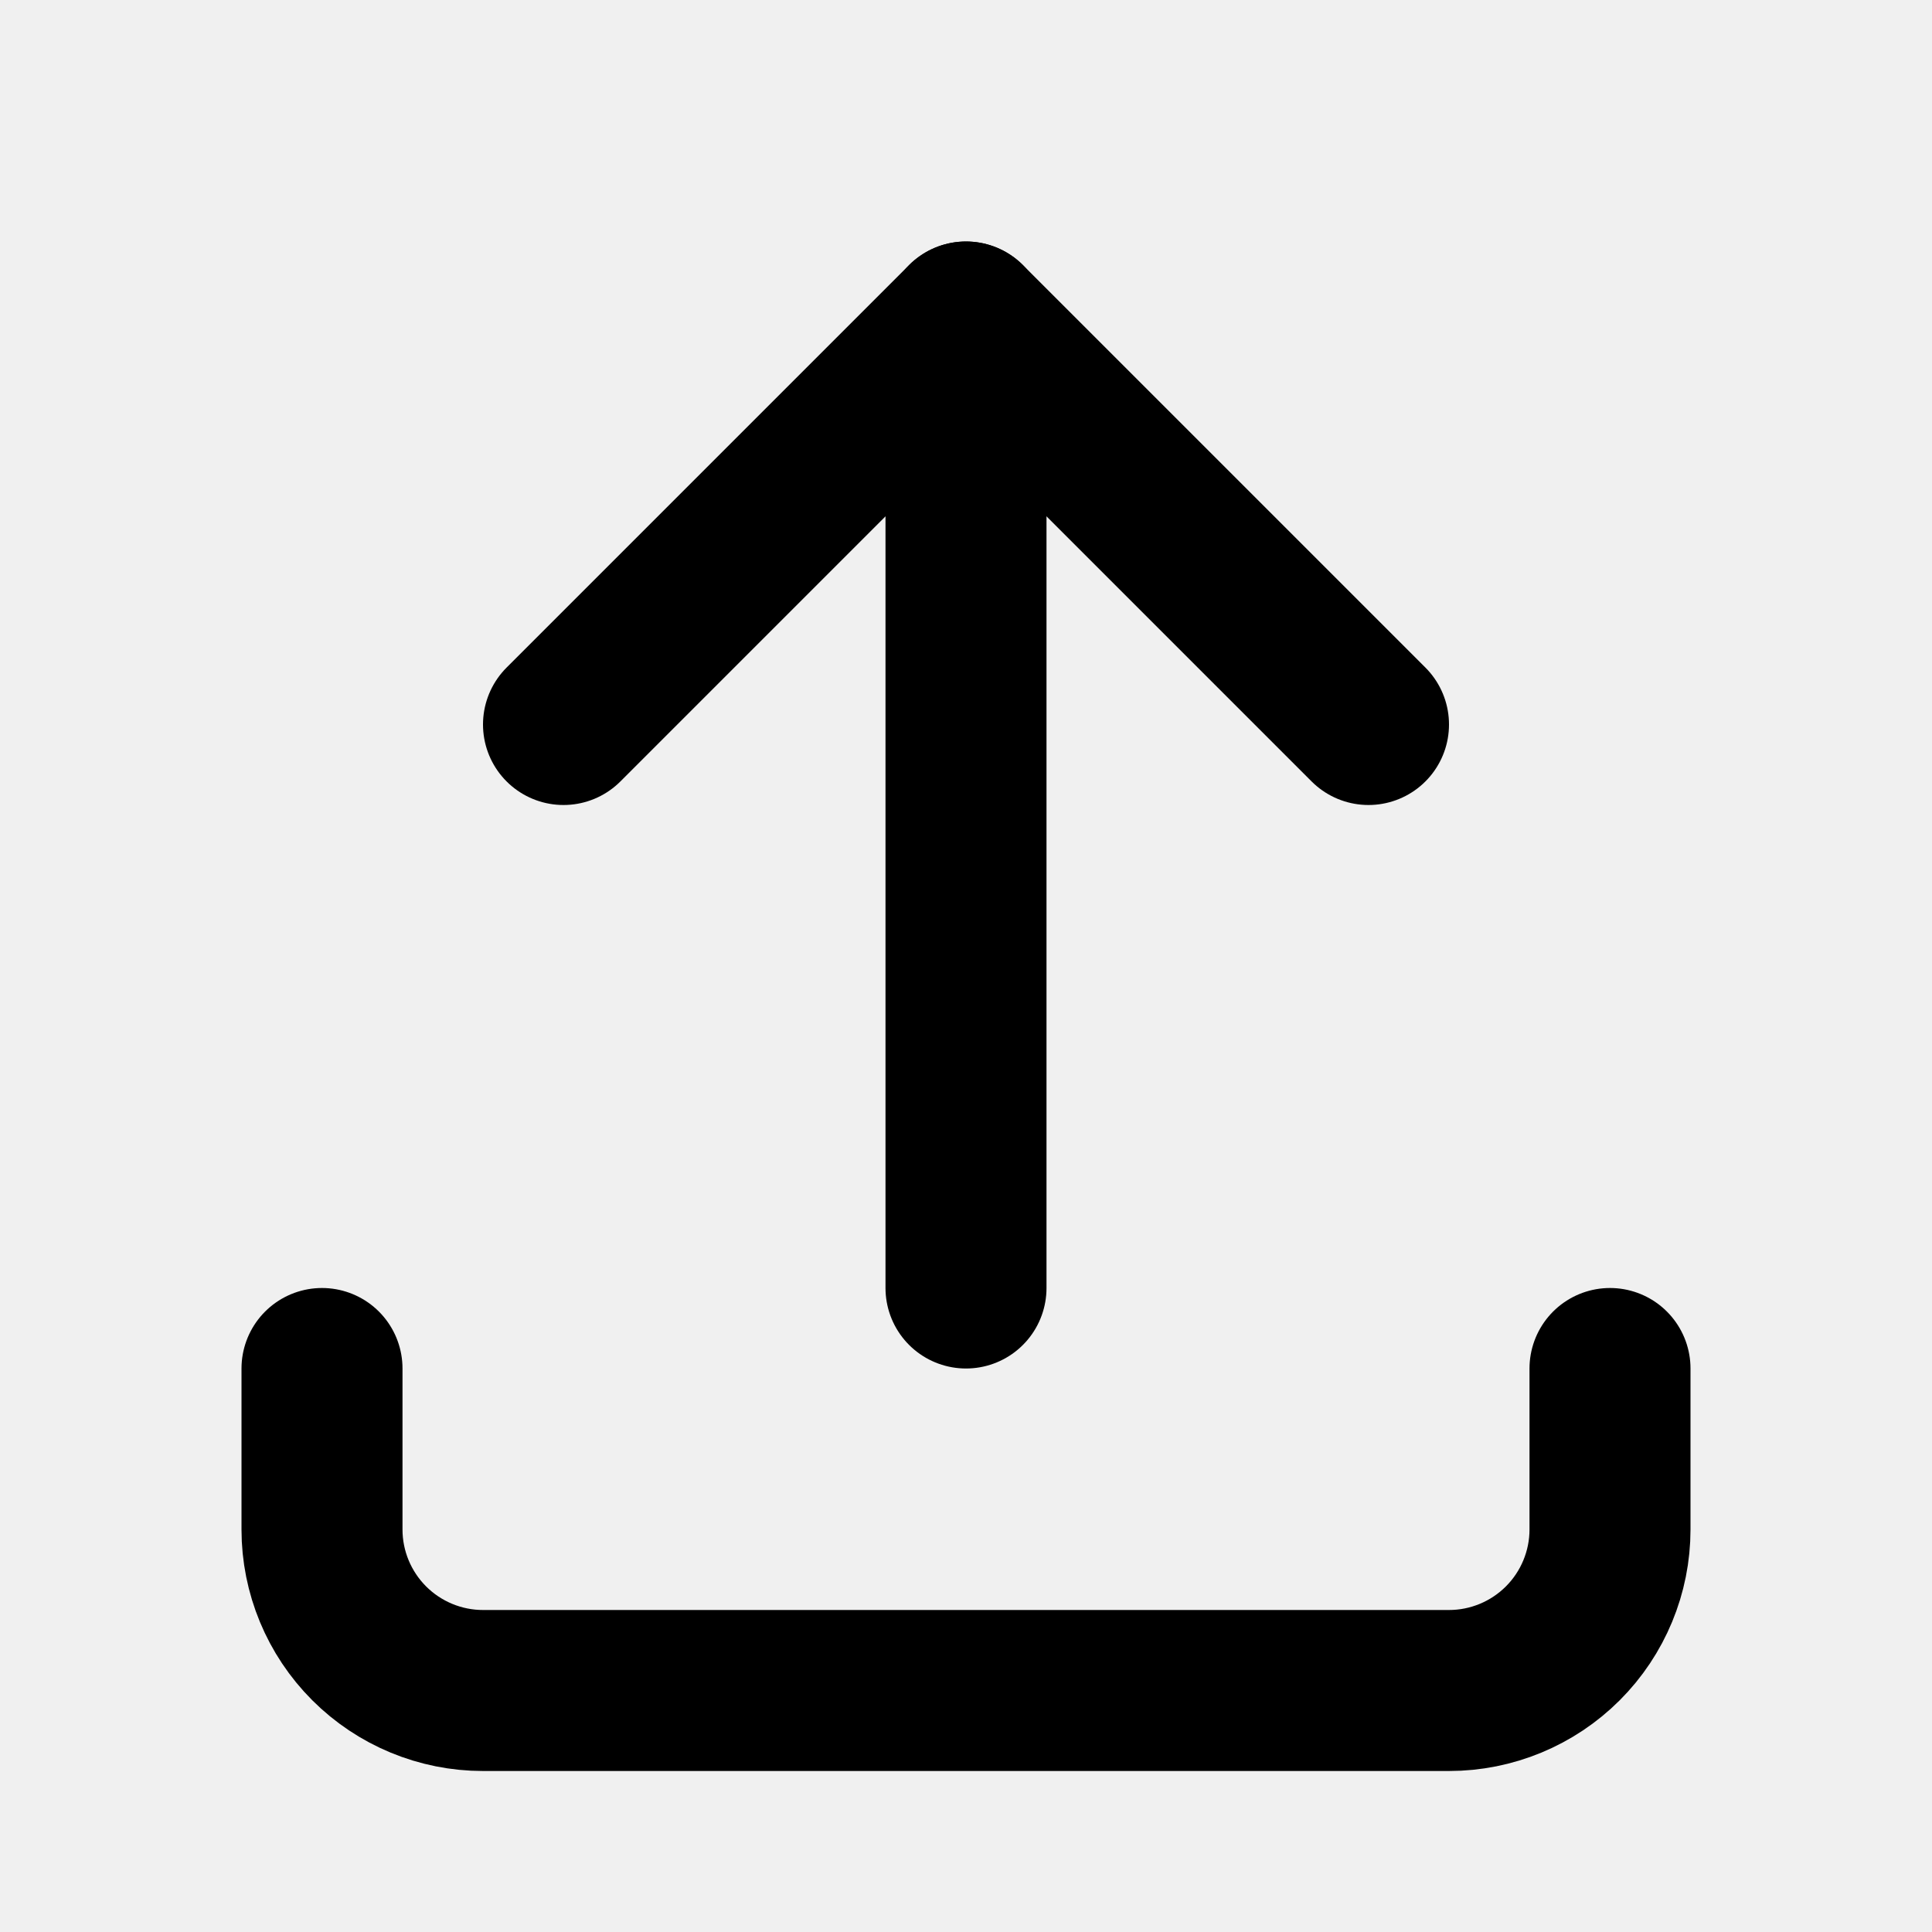
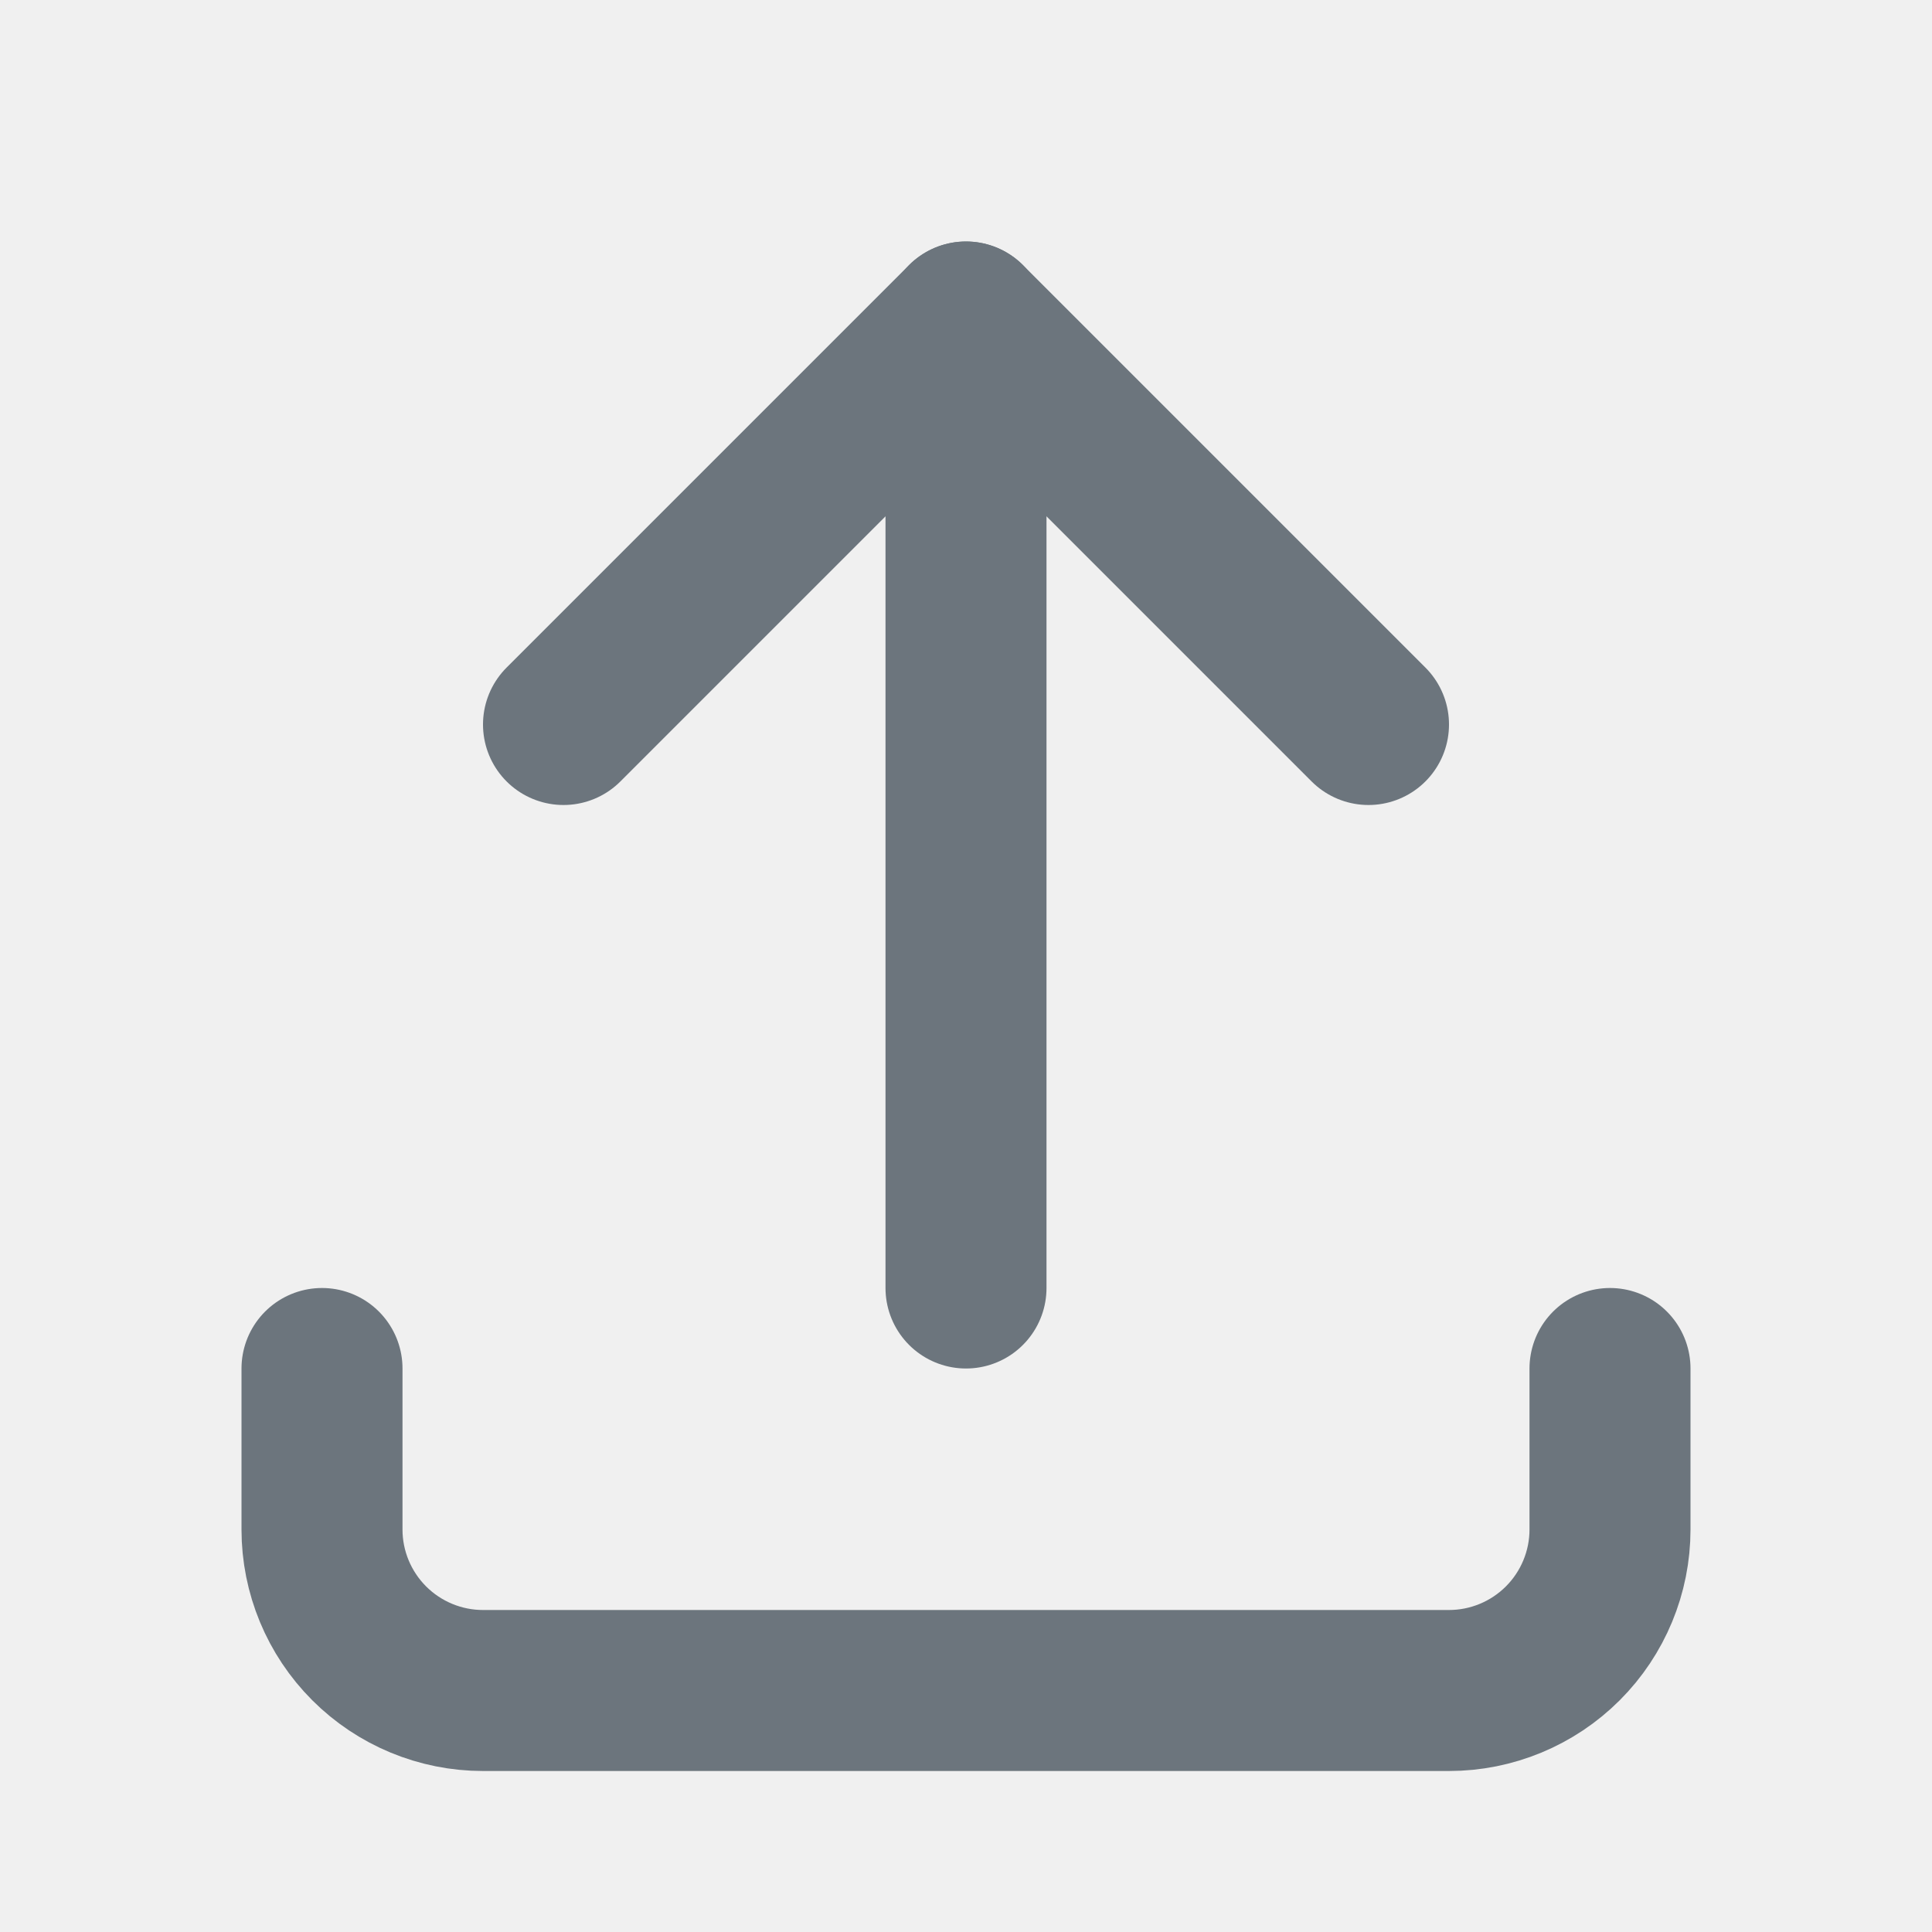
<svg xmlns="http://www.w3.org/2000/svg" width="24" height="24" viewBox="0 0 24 24" fill="none">
  <g clip-path="url(#clip0_2302_503461)">
-     <path d="M4 17V19C4 19.53 4.211 20.039 4.586 20.414C4.961 20.789 5.47 21 6 21H18C18.53 21 19.039 20.789 19.414 20.414C19.789 20.039 20 19.53 20 19V17" stroke="black" stroke-width="2" stroke-linecap="round" stroke-linejoin="round" />
-     <path d="M7 9L12 4L17 9" stroke="black" stroke-width="2" stroke-linecap="round" stroke-linejoin="round" />
-     <path d="M12 4V16" stroke="black" stroke-width="2" stroke-linecap="round" stroke-linejoin="round" />
+     <path d="M4 17V19C4 19.53 4.211 20.039 4.586 20.414C4.961 20.789 5.47 21 6 21H18C18.53 21 19.039 20.789 19.414 20.414C19.789 20.039 20 19.53 20 19V17" stroke="#6C757D" stroke-width="2" stroke-linecap="round" stroke-linejoin="round" />
+     <path d="M7 9L12 4L17 9" stroke="#6C757D" stroke-width="2" stroke-linecap="round" stroke-linejoin="round" />
+     <path d="M12 4V16" stroke="#6C757D" stroke-width="2" stroke-linecap="round" stroke-linejoin="round" />
  </g>
  <defs>
    <clipPath id="clip0_2302_503461">
      <rect width="24" height="24" fill="white" />
    </clipPath>
  </defs>
</svg>
